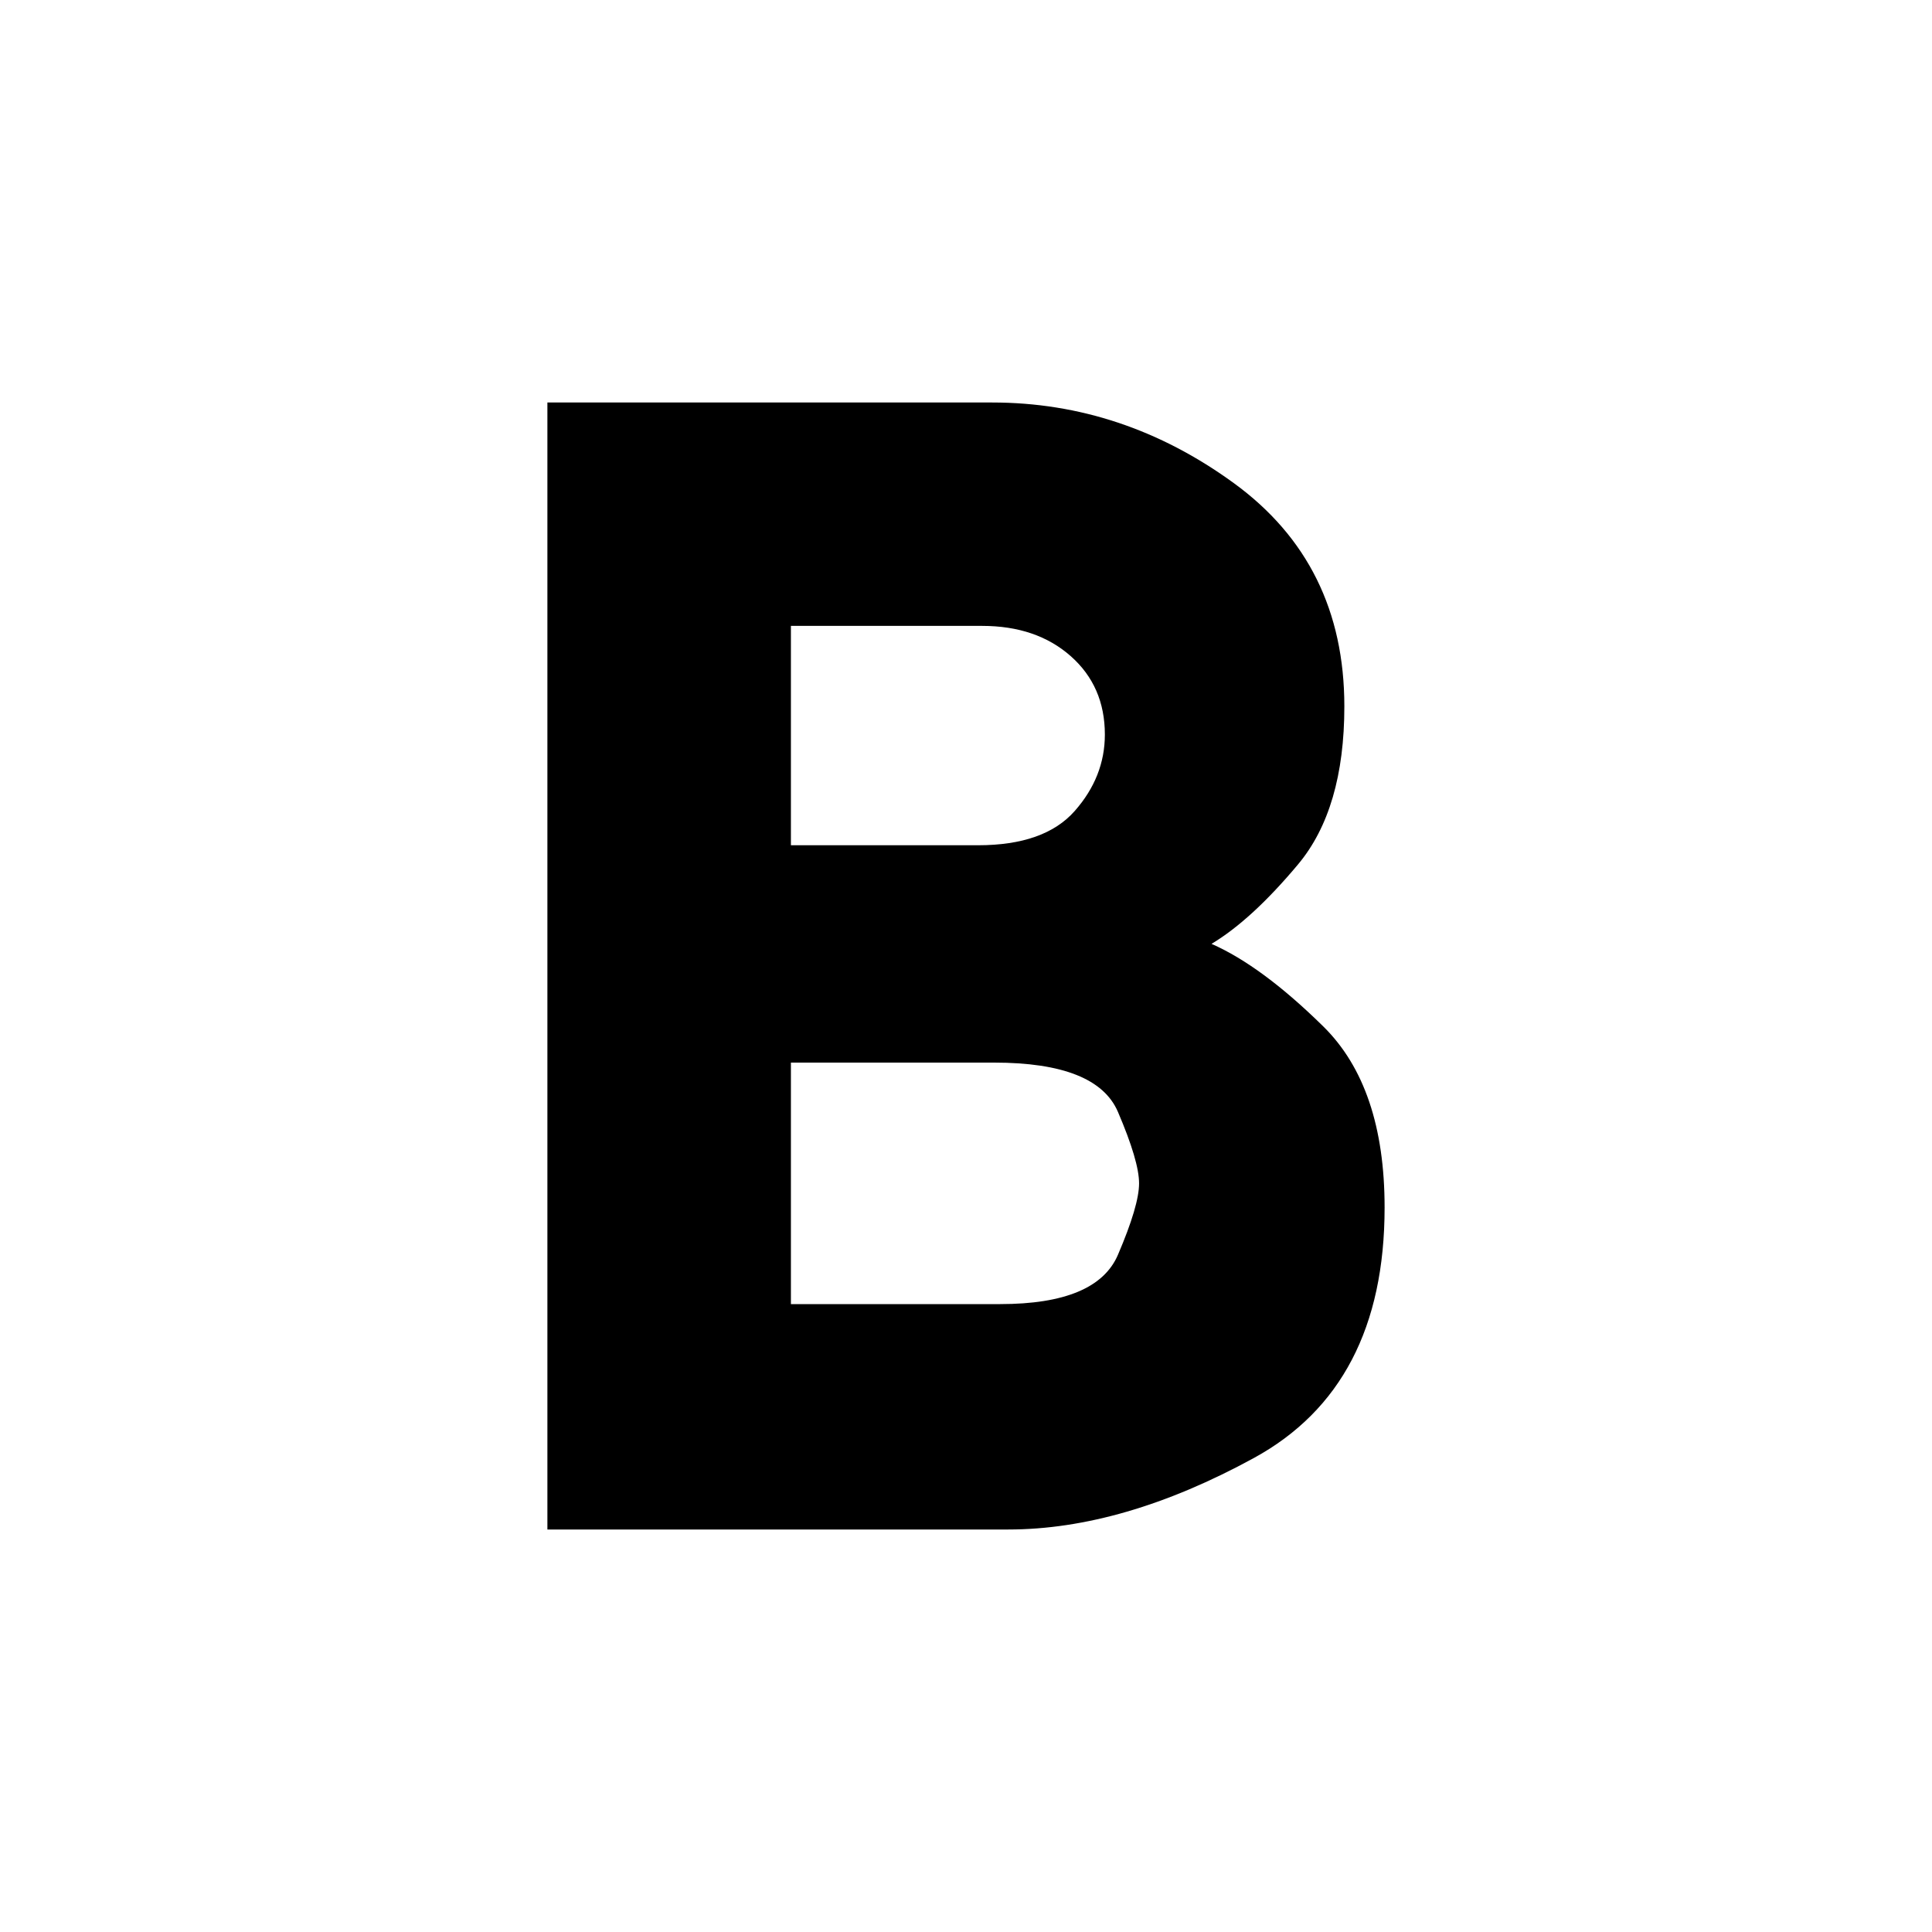
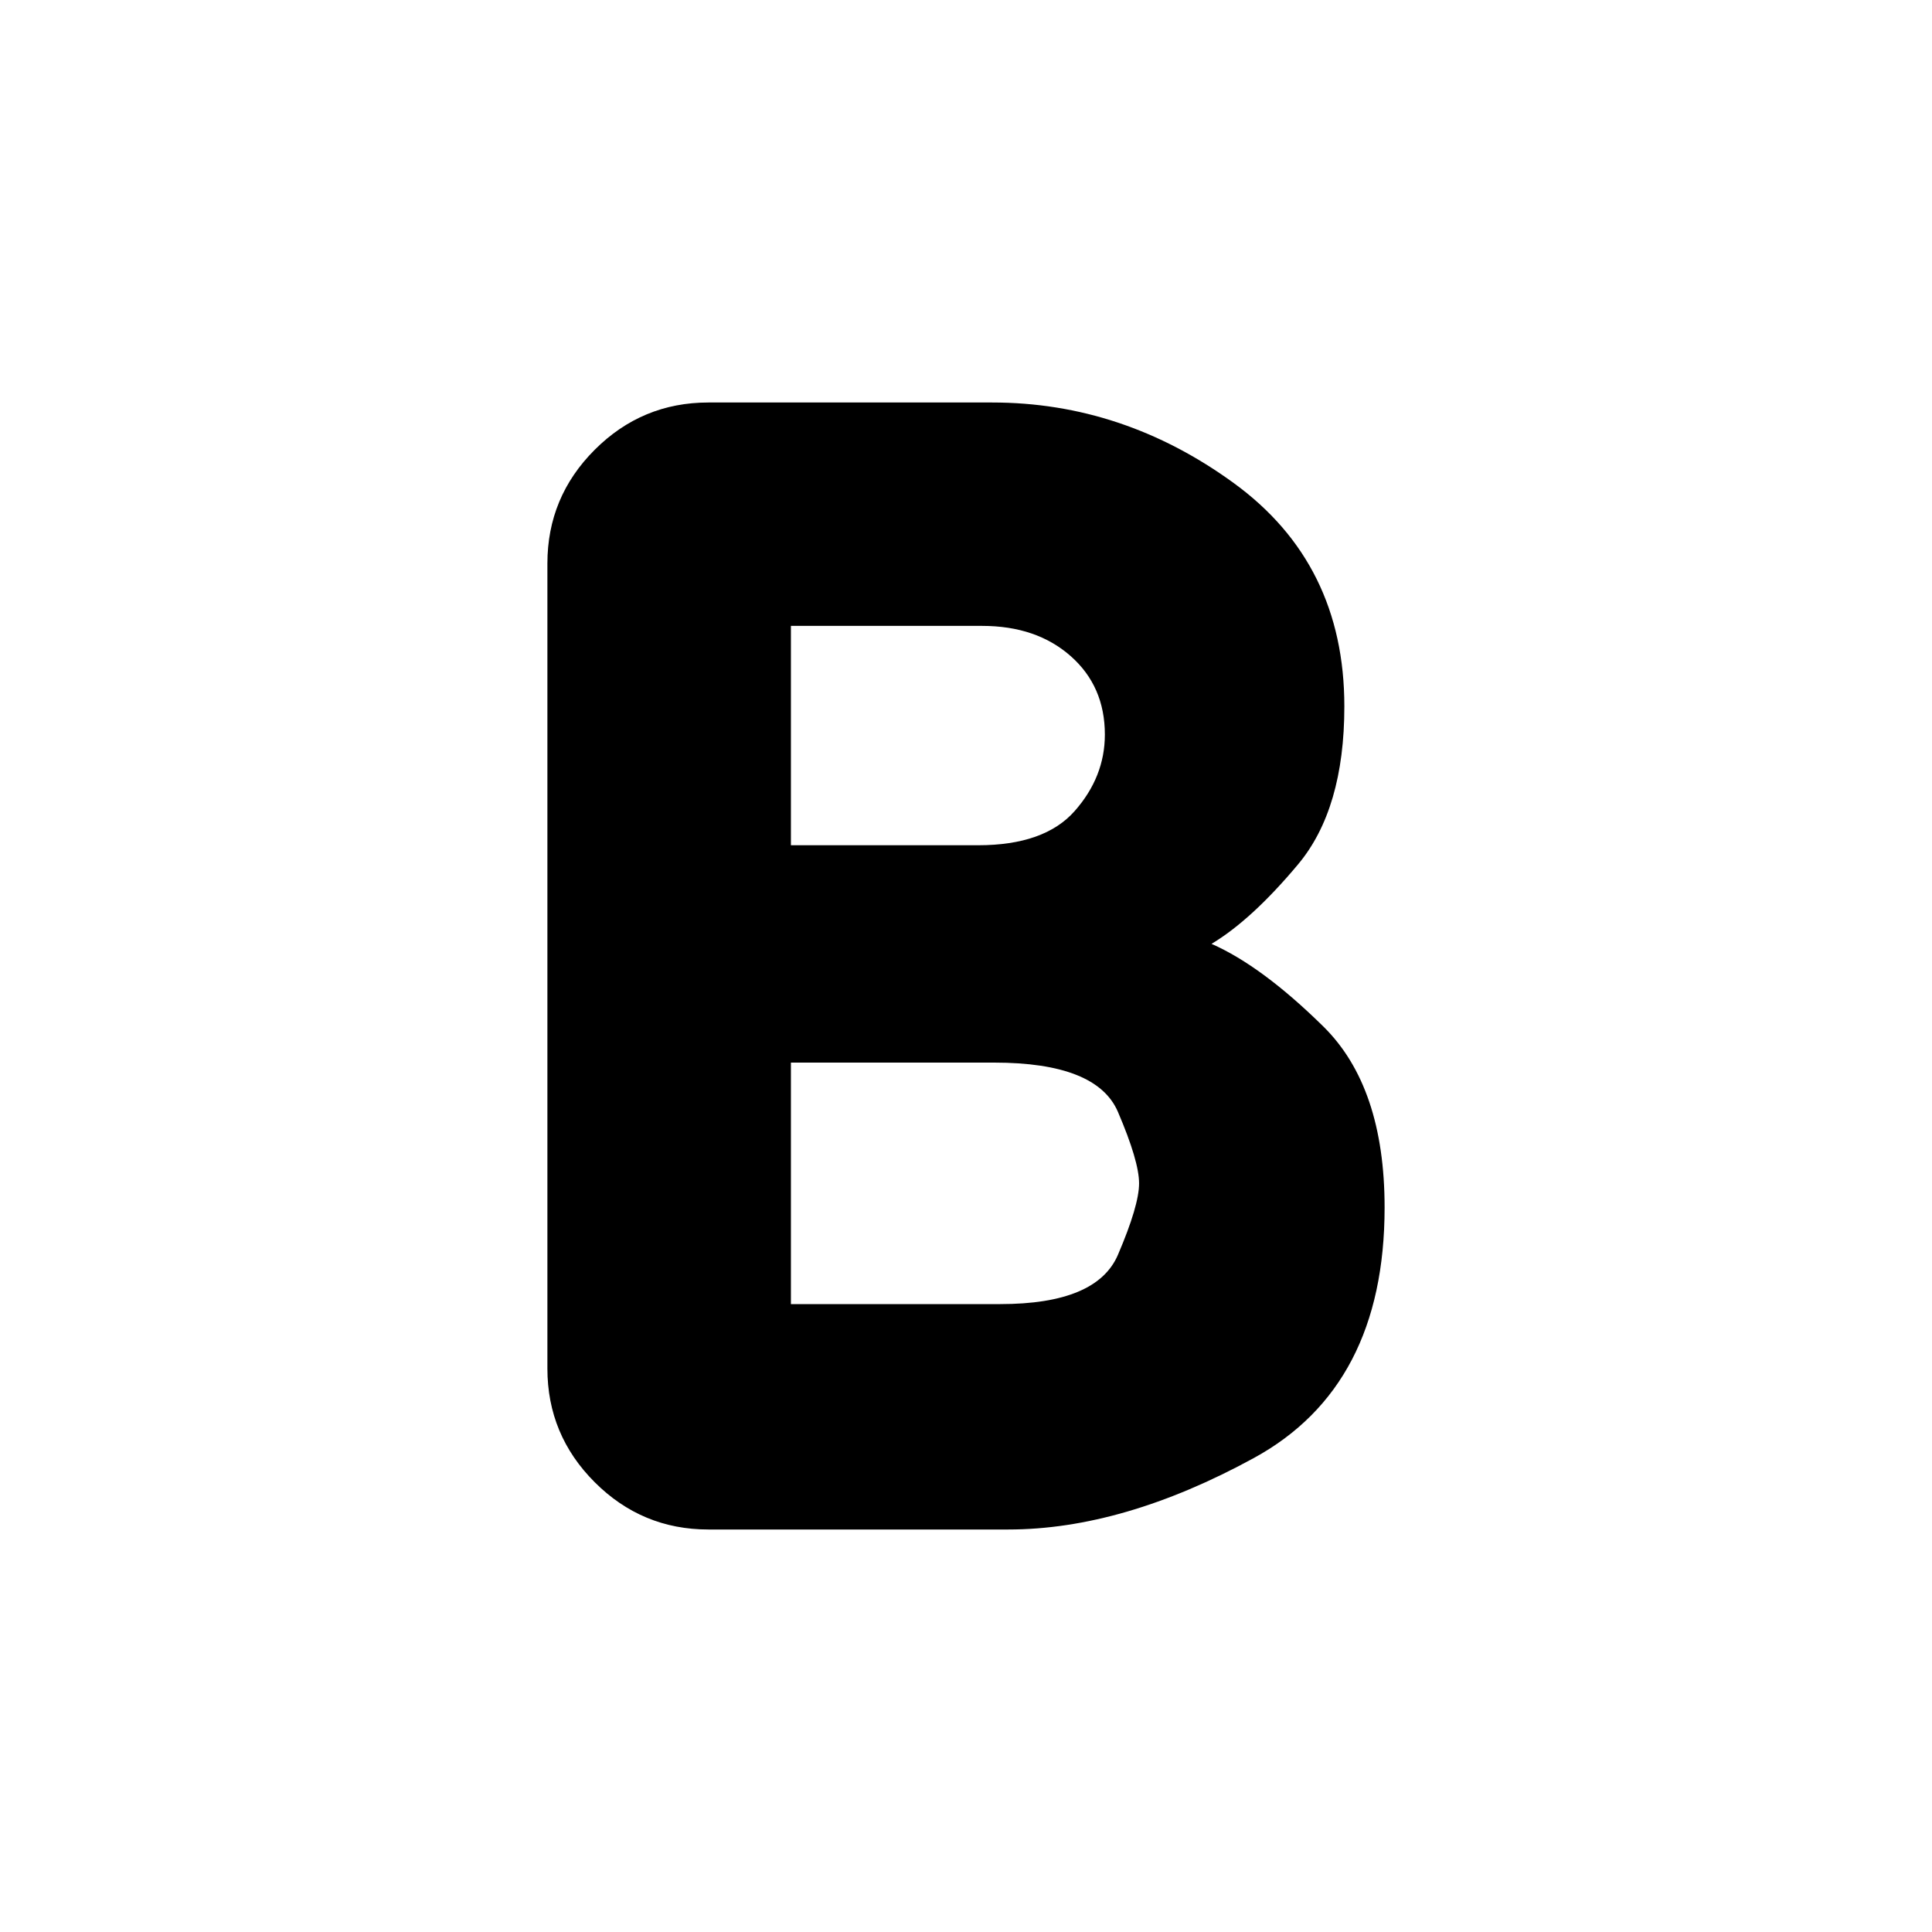
<svg xmlns="http://www.w3.org/2000/svg" height="24px" viewBox="0 -960 960 960" width="24px" fill="#000000">
-   <path d="M272-200v-560h221q65 0 120 40t55 111q0 51-23 78.5T602-491q25 11 55.5 41t30.5 90q0 89-65 124.5T501-200H272Zm121-112h104q48 0 58.5-24.5T566-372q0-11-10.5-35.5T494-432H393v120Zm0-228h93q33 0 48-17t15-38q0-24-17-39t-44-15h-95v109Z" />
+   <path d="M352-200q-33 0-56.5-23.5T272-280v-400q0-33 23.5-56.5T352-760h141q65 0 120 40t55 111q0 51-23 78.5T602-491q25 11 55.5 41t30.5 90q0 89-65 124.5T501-200H352Zm41-112h104q48 0 58.5-24.5T566-372q0-11-10.5-35.5T494-432H393v120Zm0-228h93q33 0 48-17t15-38q0-24-17-39t-44-15h-95v109Z" />
</svg>
